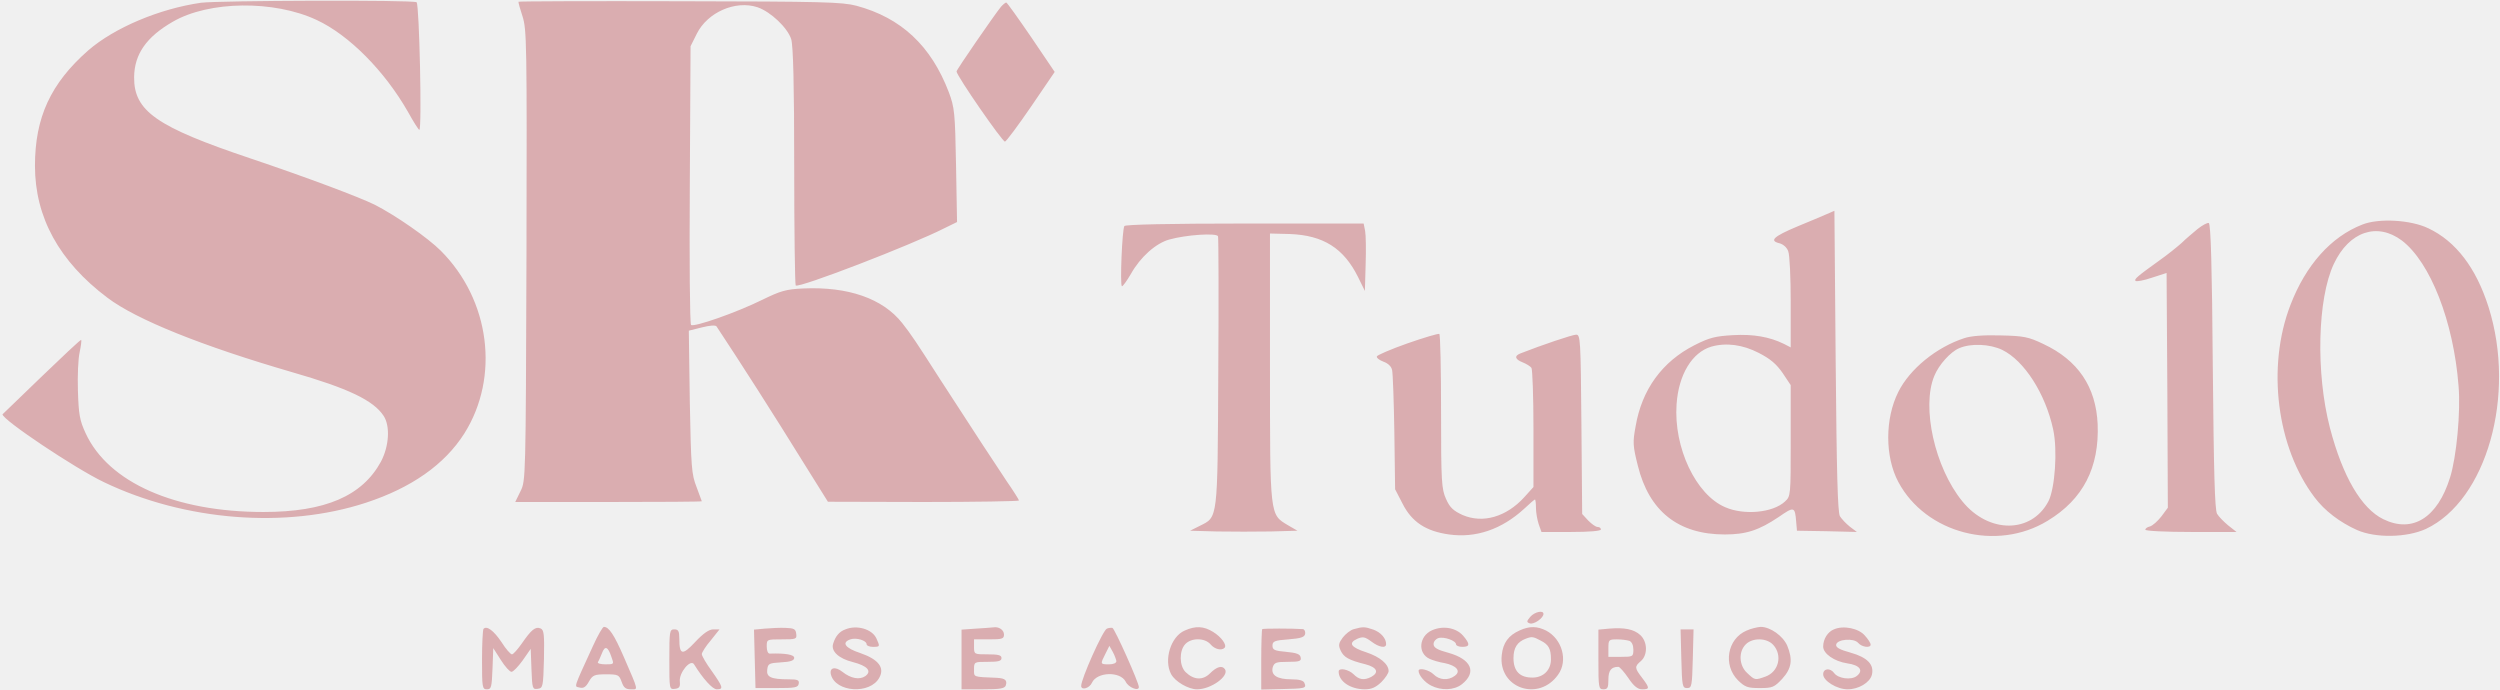
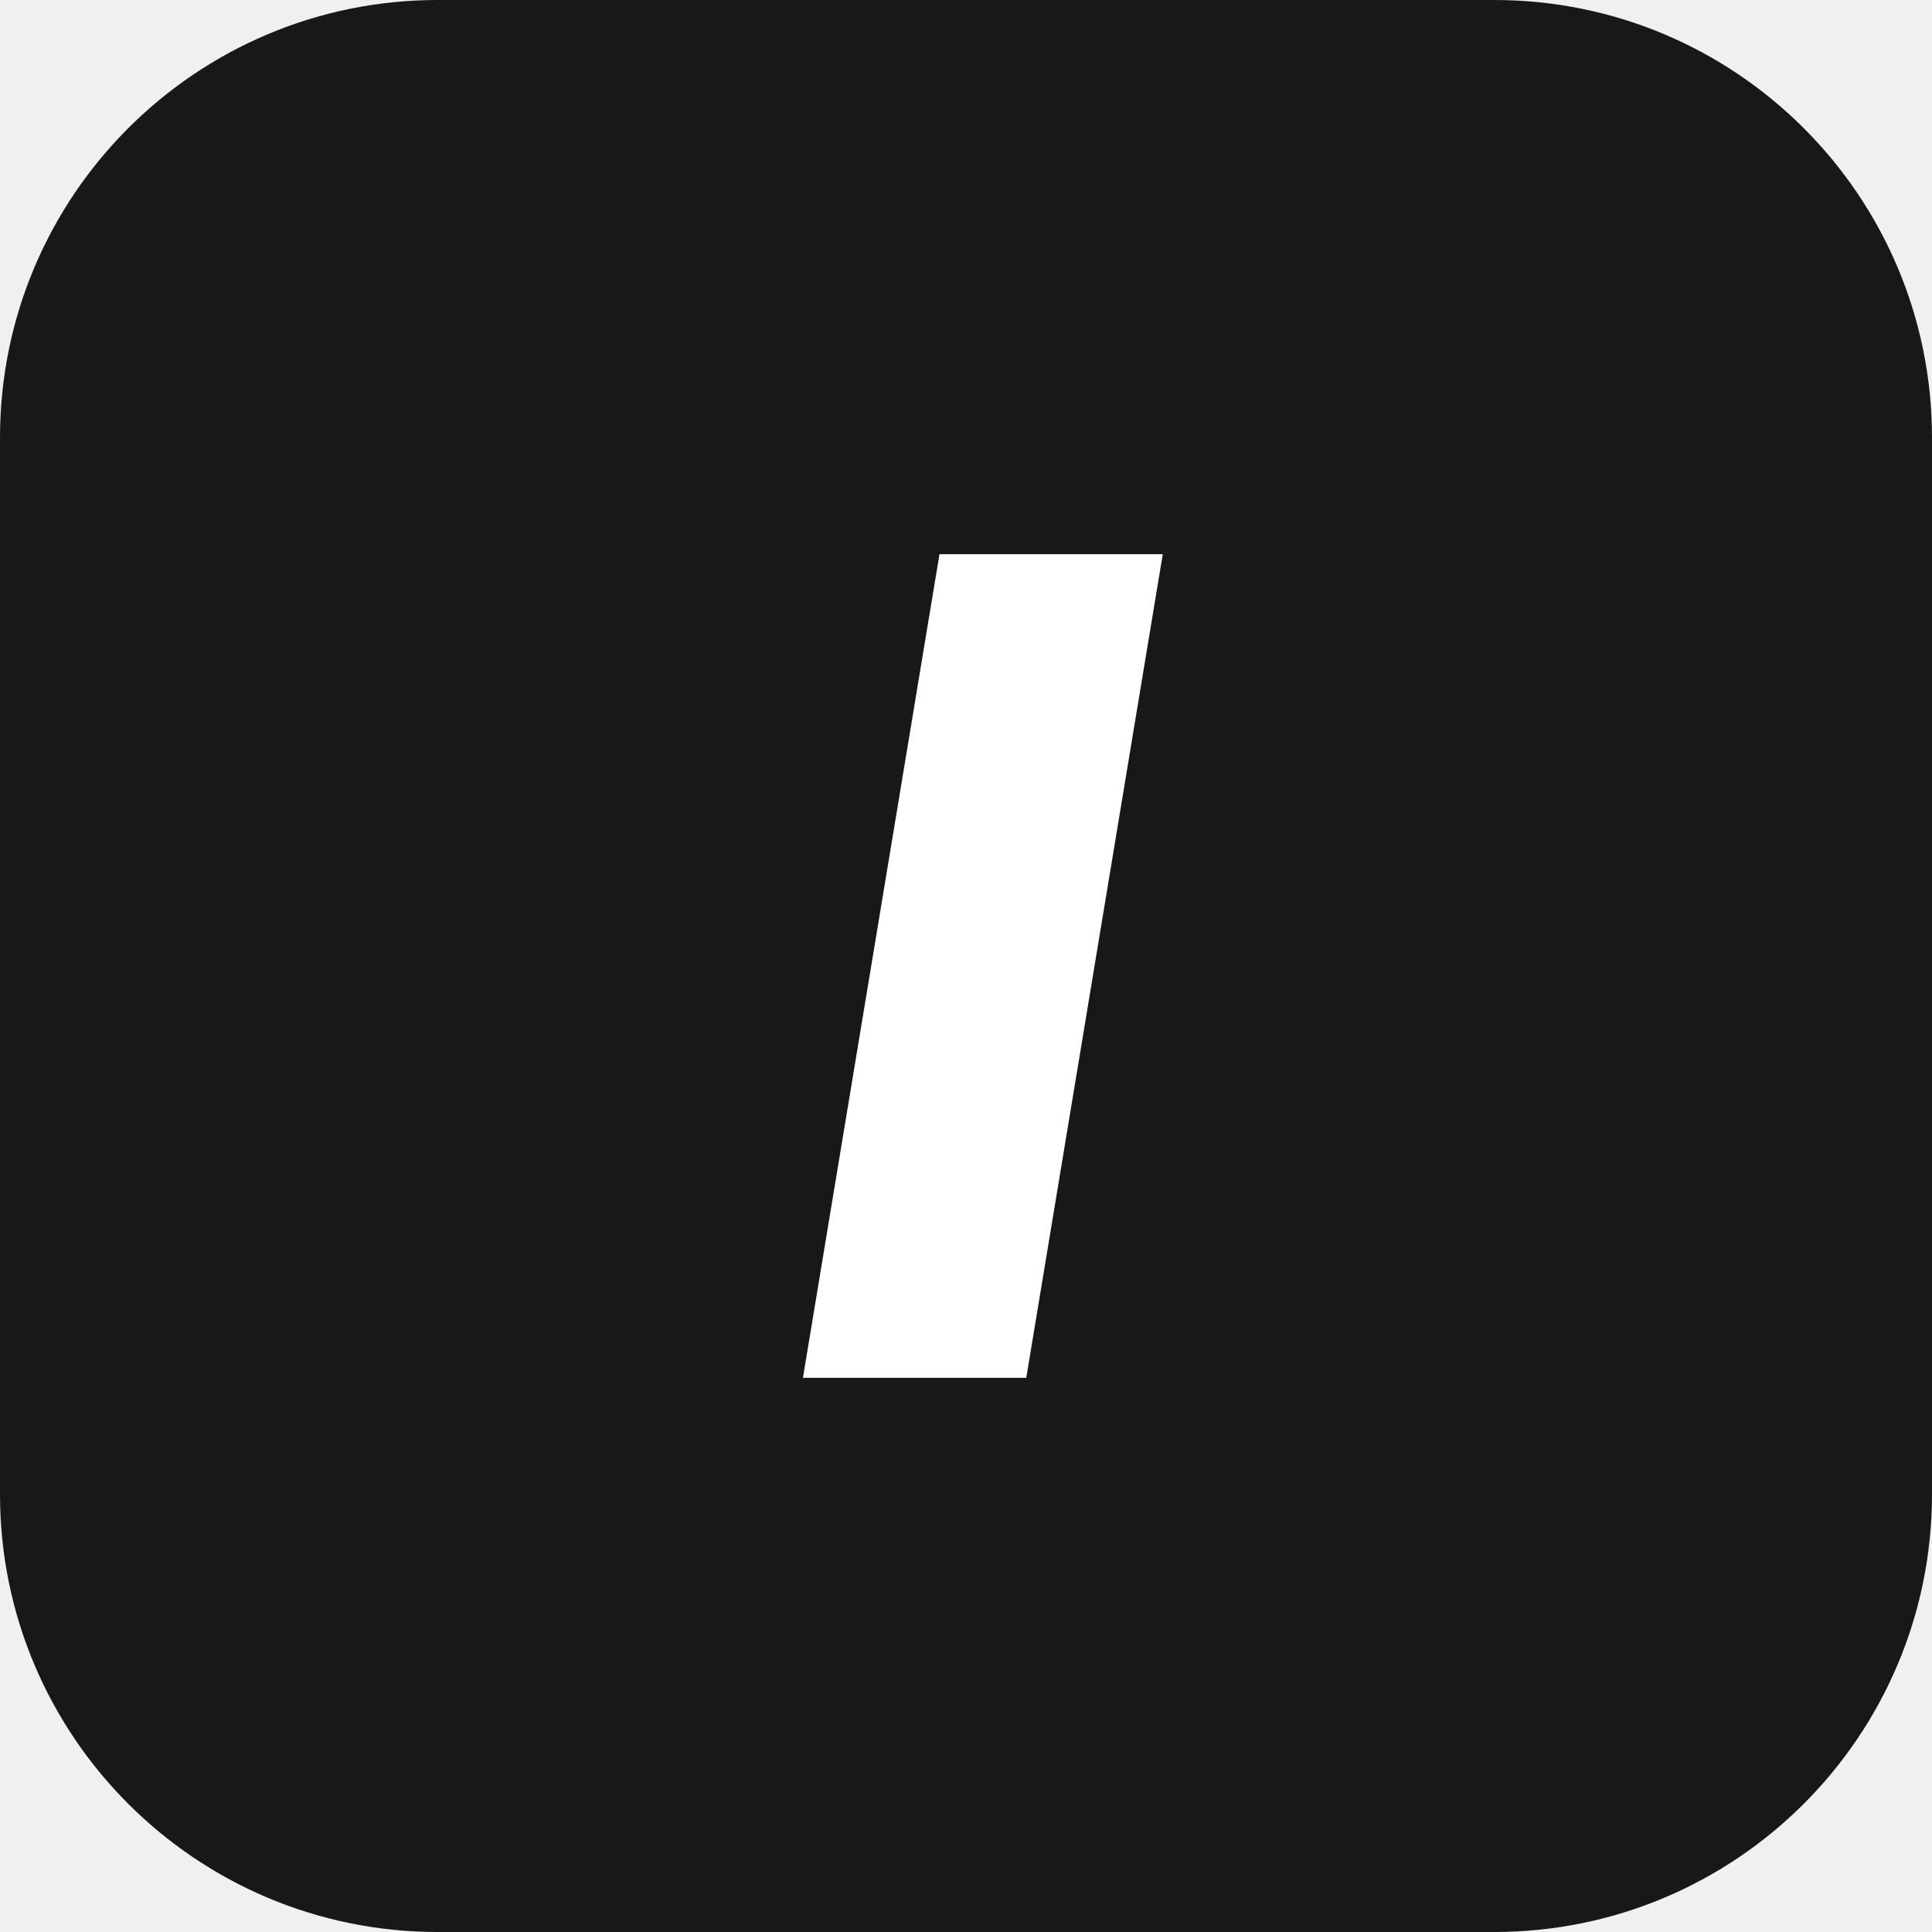
- <svg xmlns="http://www.w3.org/2000/svg" viewBox="0 0 1001 276" width="1001" height="276">
-   <g transform="translate(0,276) scale(0.1,-0.1)" fill="#DAADB0" stroke="none">
-     <path d="M805 2749 c-167 -24 -347 -100 -452 -191 -150 -132 -213 -268 -213 -462 0 -206 97 -383 290 -528 116 -88 381 -194 739 -298 226 -65 326 -113 367 -175 27 -41 22 -122 -11 -184 -75 -137 -223 -201 -470 -201 -354 0 -621 118 -712 315 -24 52 -28 75 -31 170 -2 61 1 130 7 155 5 24 8 46 6 49 -5 4 -315 -299 -315 -298 0 -22 290 -216 405 -271 324 -156 730 -188 1050 -83 183 60 315 153 394 277 143 227 103 535 -94 732 -52 52 -180 141 -264 184 -65 32 -279 112 -499 186 -375 126 -466 189 -465 325 1 92 49 161 155 222 145 84 405 87 576 7 129 -60 271 -203 365 -367 22 -40 43 -73 46 -73 11 0 0 504 -11 511 -15 10 -793 7 -863 -2z M2076 2753 c-1 -2 6 -28 16 -58 17 -53 18 -100 16 -958 -3 -897 -3 -902 -24 -944 l-21 -43 373 0 c206 0 374 1 374 3 0 1 -10 27 -21 57 -20 50 -22 79 -27 340 l-4 286 52 13 c32 8 55 10 59 4 96 -145 226 -348 356 -558 l90 -144 383 -1 c210 0 382 3 382 6 0 3 -22 38 -49 77 -43 64 -134 203 -266 407 -98 153 -116 180 -153 227 -78 98 -216 146 -396 138 -69 -3 -91 -10 -163 -45 -105 -52 -275 -111 -286 -101 -5 5 -7 258 -5 562 l3 554 25 50 c43 86 155 135 243 106 53 -18 121 -83 135 -128 8 -27 12 -182 12 -510 0 -259 3 -473 6 -476 12 -12 466 163 597 230 l49 24 -4 227 c-4 213 -6 231 -29 293 -71 186 -191 298 -370 346 -57 15 -134 17 -707 18 -353 1 -644 0 -646 -2z M4008 2733 c-24 -29 -178 -252 -178 -259 0 -17 185 -284 194 -281 6 2 53 65 105 141 l94 138 -94 139 c-52 76 -97 139 -100 139 -3 0 -13 -8 -21 -17z M7315 1903 c-16 -7 -70 -30 -119 -50 -95 -40 -113 -57 -71 -67 15 -4 30 -17 35 -32 6 -14 10 -106 10 -205 l0 -180 -27 14 c-57 28 -123 40 -205 35 -70 -4 -94 -10 -153 -40 -130 -66 -211 -178 -236 -325 -12 -64 -11 -79 9 -158 45 -182 162 -275 348 -275 86 0 137 17 216 70 62 43 65 42 70 -20 l3 -35 120 -2 120 -3 -28 21 c-15 12 -33 31 -40 42 -9 17 -13 172 -17 623 l-5 600 -30 -13z m-273 -556 c47 -24 71 -45 96 -81 l32 -48 0 -222 c0 -220 0 -223 -23 -244 -48 -45 -163 -56 -239 -23 -118 50 -207 239 -195 412 8 119 62 208 139 231 60 17 126 8 190 -25z M9459 1861 c-126 -49 -227 -163 -288 -322 -96 -248 -55 -571 97 -771 40 -53 100 -99 169 -130 74 -33 199 -31 276 4 243 114 363 536 251 889 -50 157 -131 263 -241 315 -71 34 -198 41 -264 15z m158 -64 c114 -87 207 -324 227 -582 9 -102 -8 -285 -34 -367 -50 -161 -150 -224 -267 -167 -88 43 -163 171 -214 366 -57 220 -50 518 16 657 61 129 173 167 272 93z M4502 1855 c-9 -14 -18 -236 -10 -241 3 -2 19 20 36 49 38 68 100 123 154 138 68 19 189 27 195 13 2 -6 3 -252 1 -545 -3 -598 -1 -578 -75 -615 l-38 -19 108 -3 c59 -1 155 -1 215 0 l107 3 -38 22 c-73 44 -72 31 -72 633 l0 535 79 -2 c134 -5 216 -56 274 -173 l27 -55 3 105 c2 58 1 119 -2 135 l-6 30 -476 0 c-300 0 -478 -4 -482 -10z M8799 1843 c-19 -16 -48 -40 -64 -56 -17 -15 -56 -47 -89 -70 -89 -64 -102 -75 -95 -82 4 -3 33 2 65 13 l59 19 3 -470 2 -470 -26 -35 c-15 -19 -35 -37 -46 -40 -10 -2 -18 -8 -18 -13 0 -5 82 -9 183 -9 l182 0 -33 26 c-17 14 -38 35 -45 47 -9 17 -13 163 -17 591 -3 394 -8 570 -16 573 -6 2 -26 -9 -45 -24z M5635 1385 c-65 -23 -121 -47 -122 -52 -2 -6 10 -15 26 -21 19 -7 32 -19 35 -34 3 -13 7 -125 9 -250 l3 -227 30 -58 c37 -73 93 -110 186 -123 107 -15 211 20 302 104 21 20 40 36 42 36 2 0 4 -15 4 -34 0 -18 5 -47 11 -65 l11 -31 119 0 c73 0 119 4 119 10 0 6 -6 10 -13 10 -8 0 -24 12 -38 26 l-24 26 -3 359 c-3 341 -4 359 -21 359 -15 0 -139 -42 -223 -75 -26 -10 -22 -24 9 -36 15 -6 31 -16 35 -22 4 -7 8 -117 8 -244 l0 -233 -37 -41 c-72 -79 -166 -106 -247 -71 -37 17 -51 30 -66 64 -18 40 -20 67 -20 350 0 169 -3 309 -7 311 -5 2 -62 -15 -128 -38z M7865 1406 c-111 -36 -218 -123 -264 -215 -54 -107 -54 -260 0 -361 110 -206 394 -280 598 -155 142 86 207 213 200 387 -7 150 -79 256 -218 321 -59 28 -77 32 -171 34 -67 2 -119 -2 -145 -11z m152 -47 c88 -43 173 -175 204 -319 18 -83 7 -236 -19 -287 -68 -130 -240 -130 -345 0 -110 135 -164 377 -112 502 18 44 64 96 100 111 46 20 122 17 172 -7z M6127 290 c-15 -18 -15 -21 -2 -26 16 -6 55 21 55 38 0 16 -36 8 -53 -12z M1936 242 c-3 -3 -6 -59 -6 -124 0 -111 1 -118 20 -118 17 0 19 8 22 83 l3 82 30 -47 c17 -27 36 -48 43 -48 7 0 27 21 45 46 l32 46 3 -82 c3 -77 4 -81 25 -78 21 3 22 8 25 119 2 101 0 117 -14 123 -21 8 -37 -6 -75 -61 -17 -24 -34 -43 -39 -43 -6 0 -25 22 -42 49 -31 46 -59 67 -72 53z M2374 173 c-81 -177 -75 -160 -53 -166 15 -4 25 2 37 24 15 26 22 29 69 29 48 0 52 -2 62 -30 8 -23 16 -30 37 -30 30 0 32 -10 -28 129 -39 90 -60 121 -80 121 -5 0 -25 -35 -44 -77z m74 -43 c11 -30 11 -30 -24 -30 -19 0 -33 4 -30 9 3 4 10 20 16 35 12 32 24 28 38 -14z M3062 243 l-43 -4 3 -117 3 -117 85 0 c73 0 85 2 88 17 3 15 -4 18 -40 18 -71 0 -90 9 -86 39 3 24 7 26 56 29 37 2 52 7 52 18 0 13 -36 19 -97 17 -8 -1 -13 11 -13 28 0 29 0 29 61 29 57 0 60 1 57 23 -2 18 -9 22 -43 23 -22 1 -59 -1 -83 -3z M3385 240 c-25 -9 -40 -28 -49 -57 -10 -30 22 -60 79 -74 58 -15 77 -36 50 -56 -23 -16 -58 -10 -92 17 -29 23 -53 17 -46 -11 19 -72 158 -80 194 -12 22 40 -4 73 -76 98 -61 20 -77 42 -40 55 23 8 65 -4 65 -20 0 -5 11 -10 25 -10 29 0 29 1 14 34 -17 37 -78 55 -124 36z M3908 243 l-58 -4 0 -119 0 -120 85 0 c68 0 87 3 92 15 7 21 -2 29 -35 31 -98 4 -92 2 -92 34 0 30 1 30 55 30 42 0 55 3 55 15 0 12 -13 15 -55 15 -54 0 -55 0 -55 30 l0 30 60 0 c52 0 60 2 60 19 0 19 -21 33 -43 29 -7 -1 -38 -3 -69 -5z M4432 243 c-16 -6 -104 -203 -103 -230 1 -18 33 -9 43 13 20 44 113 47 135 5 11 -24 53 -40 53 -22 0 18 -97 235 -106 237 -5 1 -15 0 -22 -3z m38 -130 c0 -8 -12 -13 -30 -13 -35 0 -35 1 -14 42 l16 32 14 -25 c7 -13 13 -30 14 -36z M4743 235 c-55 -24 -84 -117 -54 -174 16 -30 69 -61 104 -61 56 0 129 53 112 80 -11 17 -33 11 -60 -16 -29 -29 -65 -27 -98 5 -25 25 -26 84 -2 111 24 27 79 27 102 0 17 -20 44 -26 56 -14 11 11 -13 44 -46 64 -37 23 -70 25 -114 5z M5054 241 c-2 -2 -4 -58 -4 -123 l0 -119 83 2 c92 2 99 3 90 24 -3 10 -20 15 -52 15 -57 0 -83 16 -75 48 6 19 13 22 61 22 46 0 54 3 51 17 -2 14 -16 19 -58 23 -47 4 -55 8 -55 25 0 17 8 21 64 25 51 4 65 9 67 23 1 9 -3 17 -9 18 -40 3 -159 3 -163 0z M5421 241 c-13 -3 -33 -19 -44 -33 -17 -23 -19 -31 -9 -53 13 -27 32 -38 100 -55 45 -12 55 -32 23 -50 -29 -15 -49 -12 -71 10 -20 20 -60 28 -60 11 0 -39 47 -71 105 -71 27 0 44 8 66 29 16 16 29 36 29 44 0 28 -35 57 -89 75 -62 20 -74 37 -37 54 23 10 31 8 56 -10 31 -24 60 -29 60 -11 0 23 -21 47 -51 58 -35 12 -42 12 -78 2z M5733 236 c-52 -24 -57 -92 -9 -114 13 -6 40 -14 60 -17 48 -10 67 -32 41 -51 -27 -20 -62 -17 -85 6 -18 18 -60 28 -60 14 0 -17 24 -46 50 -59 41 -21 92 -19 123 5 61 48 39 100 -53 126 -45 12 -60 21 -60 35 0 10 8 20 19 24 22 7 71 -10 71 -25 0 -5 11 -10 25 -10 31 0 32 11 3 45 -28 32 -81 41 -125 21z M6085 236 c-45 -20 -67 -50 -72 -99 -15 -132 148 -189 226 -78 40 56 16 142 -48 176 -36 18 -66 19 -106 1z m84 -41 c32 -16 41 -33 41 -75 0 -42 -29 -72 -72 -73 -52 -1 -78 25 -78 78 0 41 15 65 50 78 24 9 29 8 59 -8z M6443 243 l-43 -4 0 -120 c0 -112 1 -119 20 -119 17 0 20 7 20 39 0 36 11 51 40 51 5 0 23 -20 40 -45 22 -33 38 -45 55 -45 31 0 31 5 0 46 -30 39 -31 45 -5 67 28 24 27 77 -2 104 -26 24 -64 31 -125 26z m81 -49 c10 -4 16 -18 16 -35 0 -28 -2 -29 -50 -29 l-50 0 0 35 c0 33 2 35 34 35 19 0 41 -3 50 -6z M6993 235 c-77 -33 -95 -138 -34 -199 28 -27 38 -31 87 -31 51 0 58 3 90 37 38 42 43 77 20 133 -17 39 -68 75 -106 75 -14 -1 -40 -7 -57 -15z m107 -57 c38 -42 22 -108 -31 -127 -42 -15 -42 -15 -73 14 -33 30 -36 85 -6 115 27 27 83 27 110 -2z M7343 240 c-25 -10 -43 -39 -43 -69 0 -28 44 -59 96 -67 51 -7 67 -29 38 -51 -22 -17 -74 -10 -90 12 -16 22 -44 19 -44 -5 0 -26 55 -60 98 -60 44 0 89 27 97 58 10 41 -18 70 -86 89 -44 12 -59 21 -57 32 4 22 71 27 88 7 14 -17 50 -22 50 -7 0 6 -10 22 -23 36 -24 29 -86 42 -124 25z M2680 119 c0 -119 0 -120 23 -117 17 2 21 8 19 29 -4 35 43 92 57 69 36 -58 74 -100 91 -100 28 0 25 9 -20 73 -22 30 -40 61 -40 68 0 6 16 32 36 55 l35 44 -25 0 c-17 0 -40 -16 -72 -50 -52 -56 -64 -53 -64 13 0 30 -4 37 -20 37 -19 0 -20 -7 -20 -121z M6732 123 c3 -110 4 -118 23 -118 19 0 20 8 23 118 l3 117 -26 0 -26 0 3 -117z" />
-   </g>
+ <svg xmlns="http://www.w3.org/2000/svg" width="512" height="512" viewBox="0 0 512 512">
+   <rect width="512" height="512" rx="116" fill="#18181b" />
+   <text x="50%" y="50%" dominant-baseline="central" text-anchor="middle" font-family="system-ui, -apple-system, sans-serif" font-weight="900" font-style="italic" font-size="300" fill="#ffffff">I</text>
</svg>
